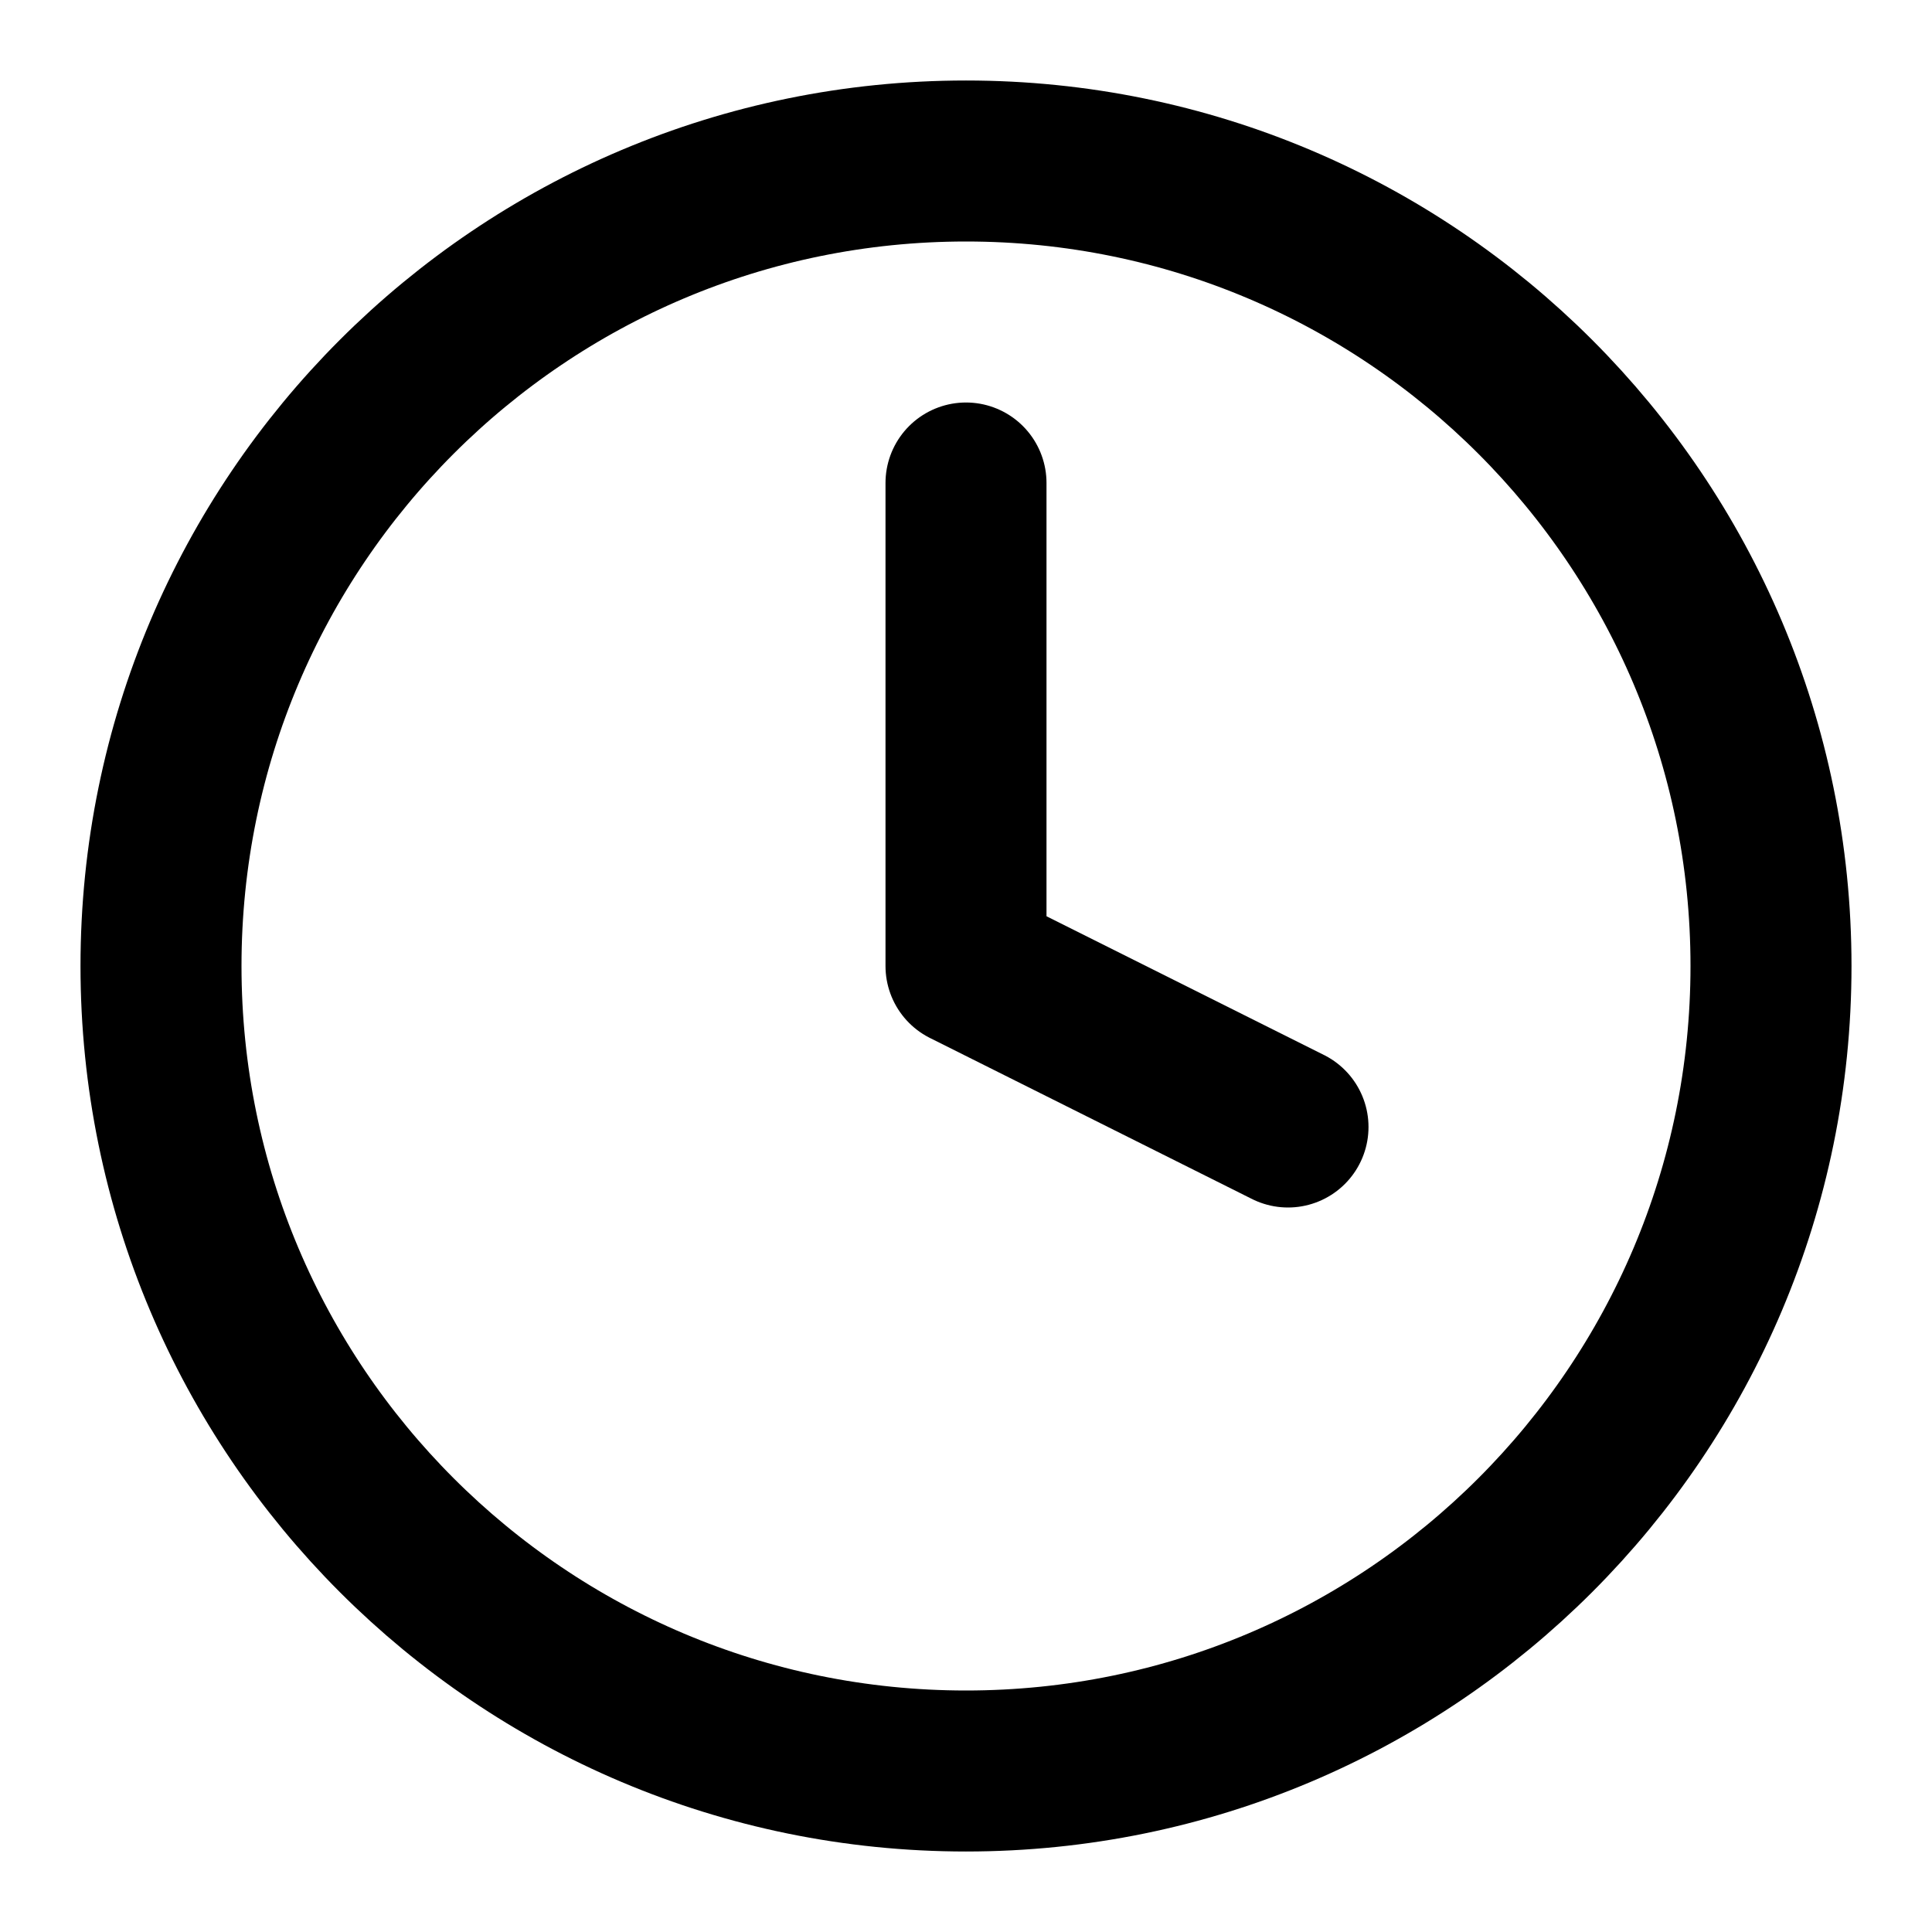
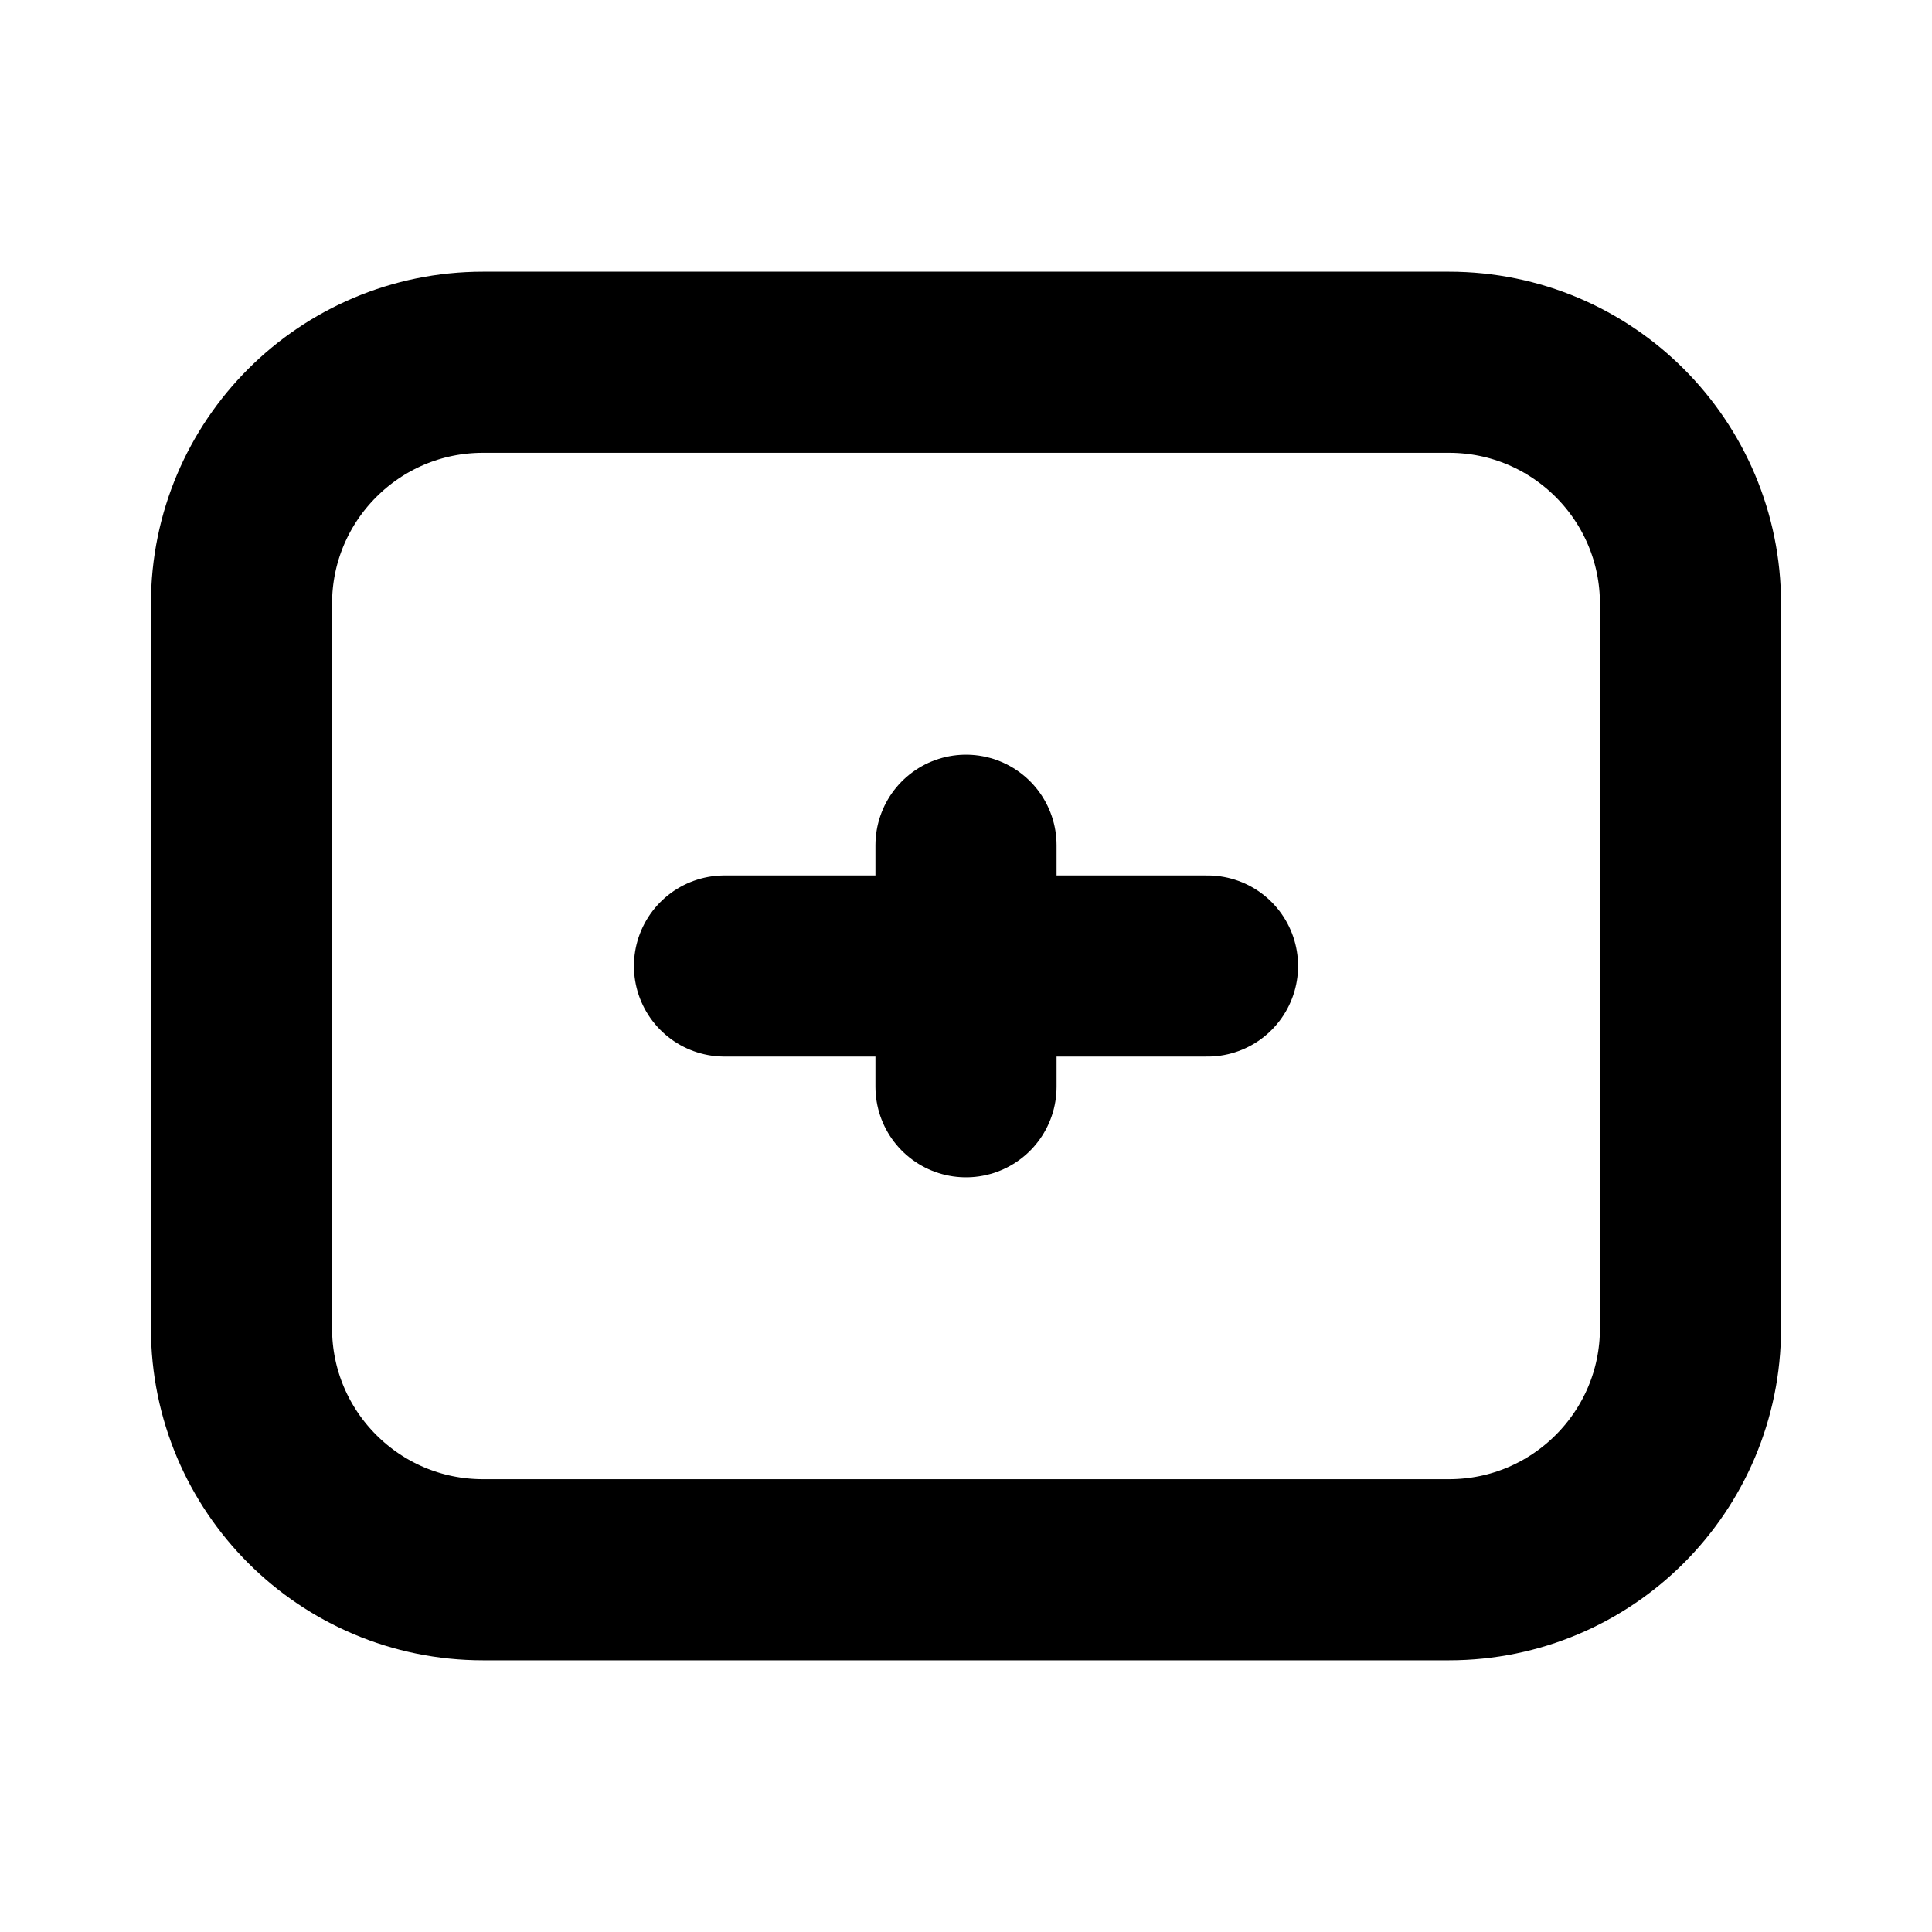
- <svg xmlns="http://www.w3.org/2000/svg" viewBox="0 0 24 24" fill="none" stroke="currentColor" stroke-width="2" stroke-linecap="round" stroke-linejoin="round">
-   <circle cx="12" cy="12" r="10" />
-   <polyline points="12 6 12 12 16 14" />
+ <svg xmlns="http://www.w3.org/2000/svg" width="16" height="16" viewBox="0 0 16 16" fill="none" stroke="currentColor" stroke-width="1.5" stroke-linecap="round" stroke-linejoin="round">
+   <rect x="2" y="3" width="12" height="10" rx="2" />
+   <path d="M8 7v2" />
+   <path d="M6 8h4" />
</svg>
